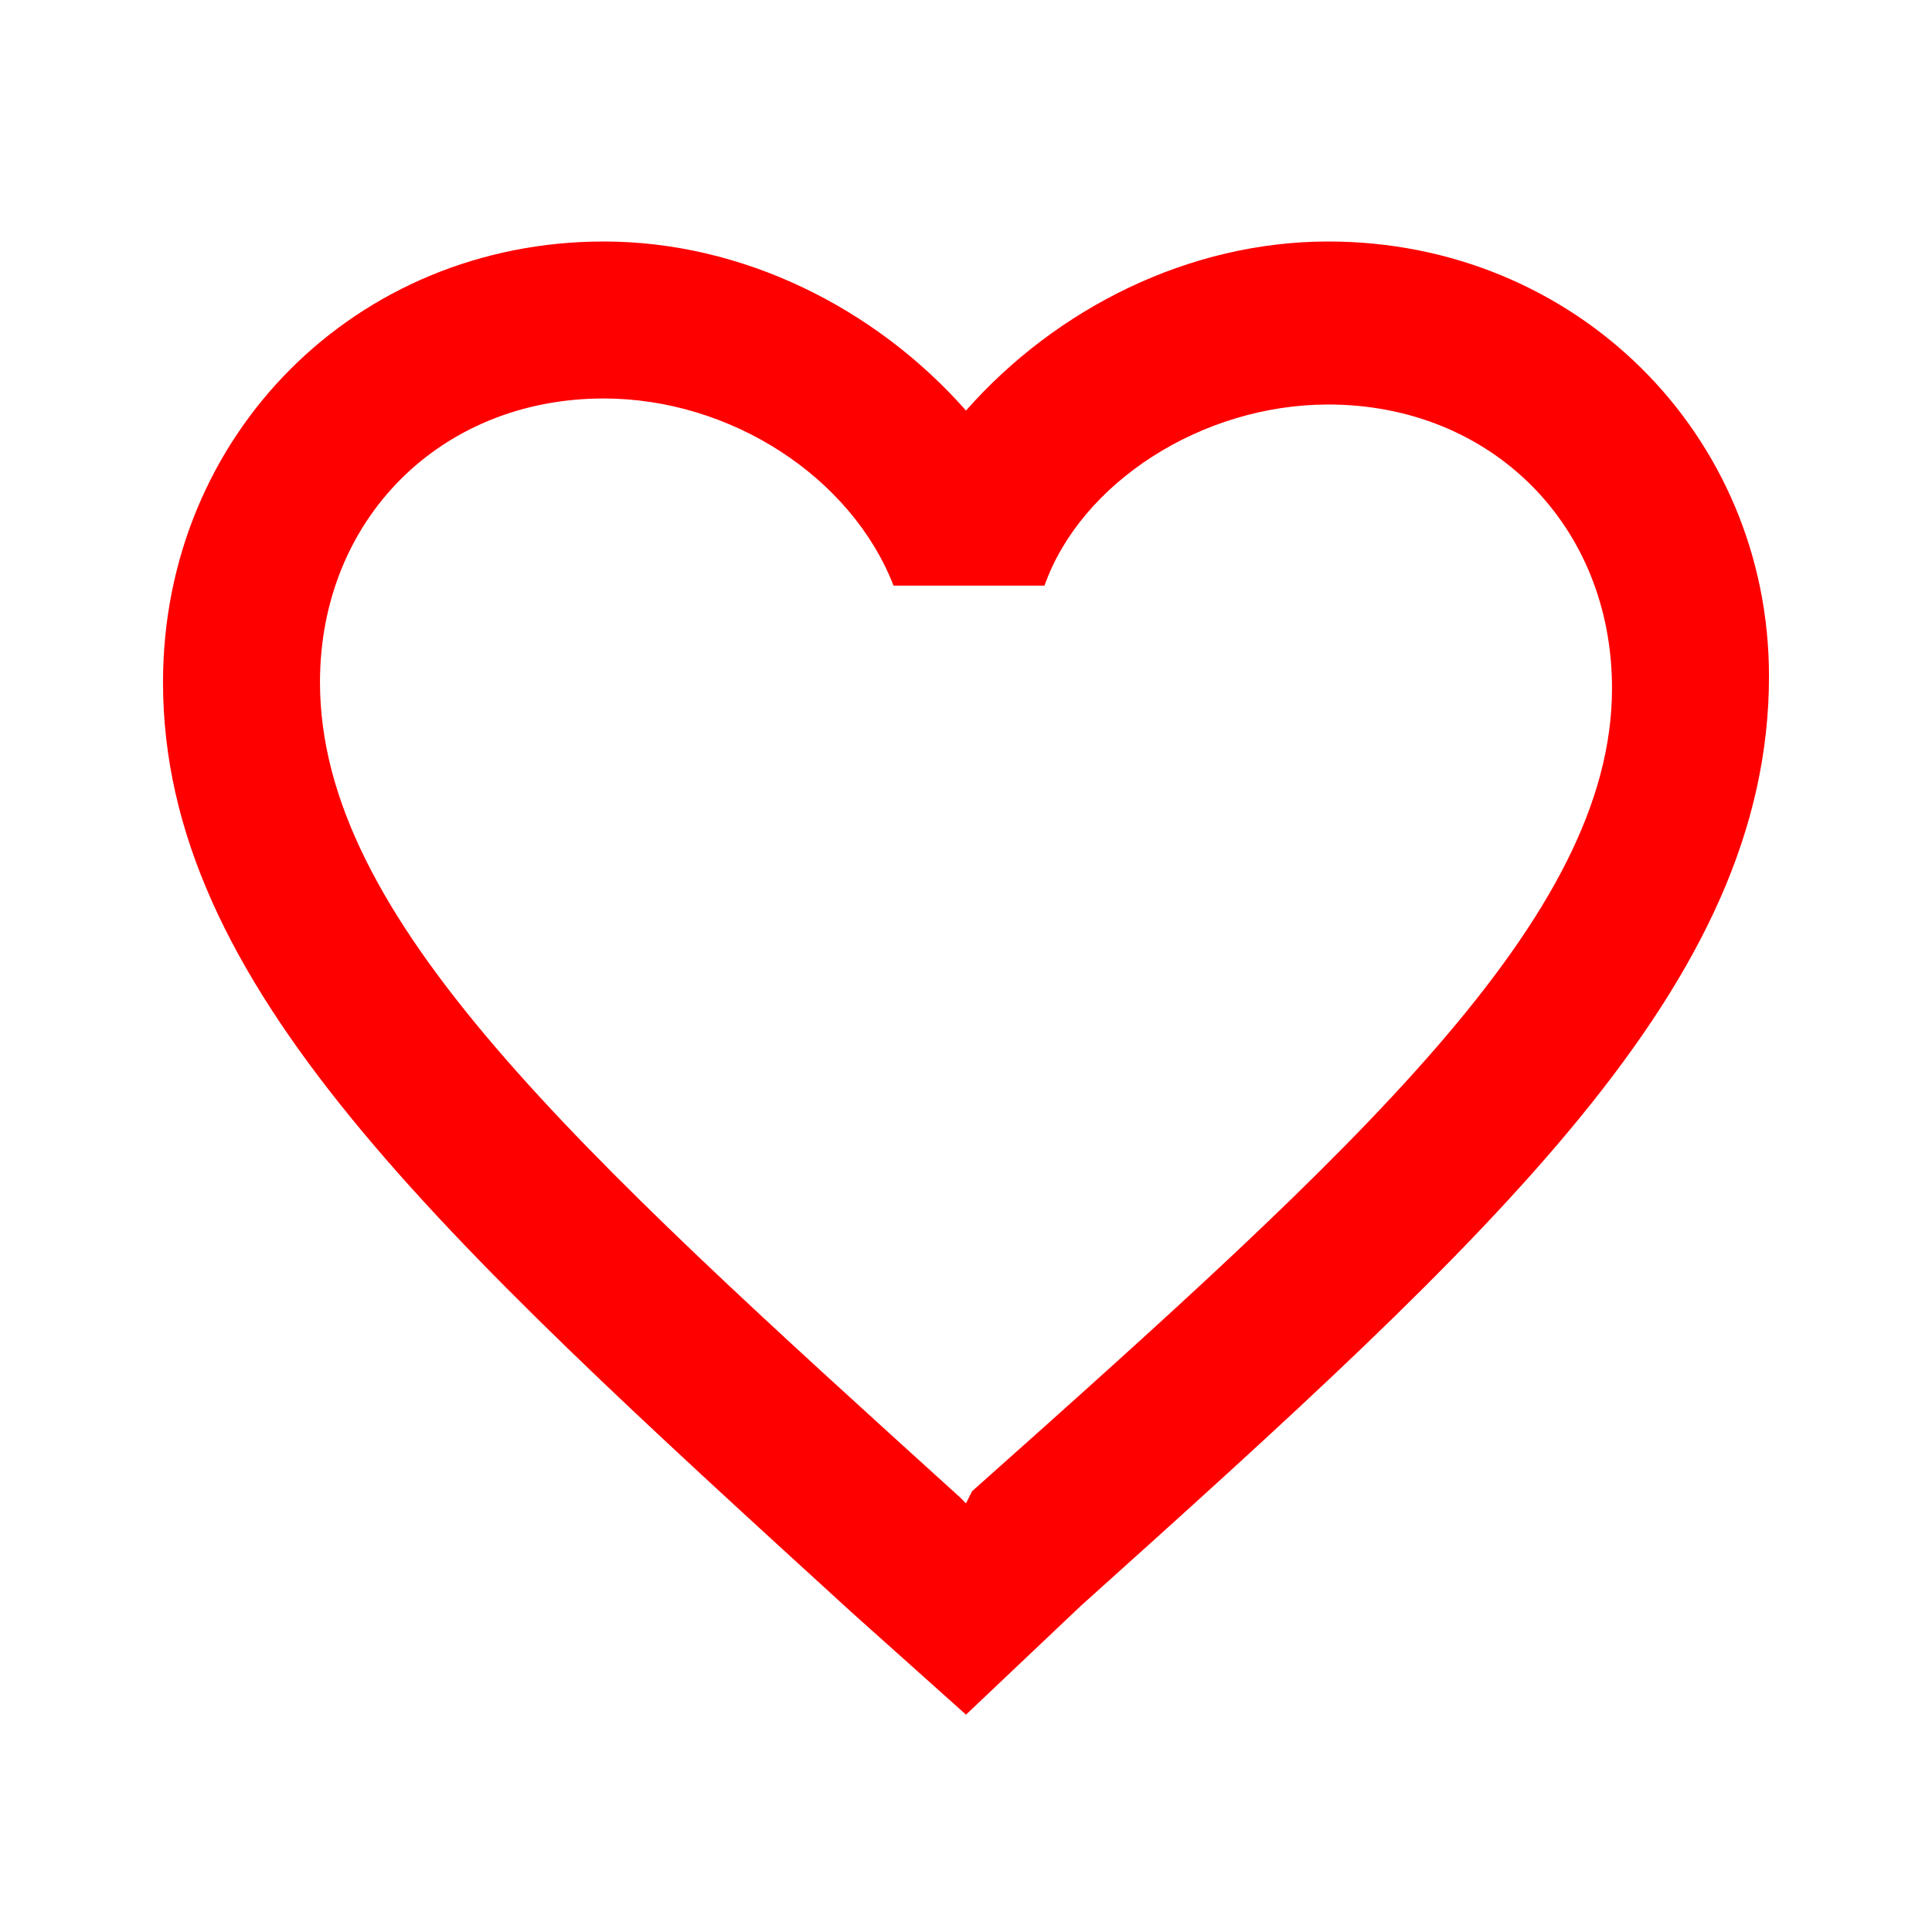
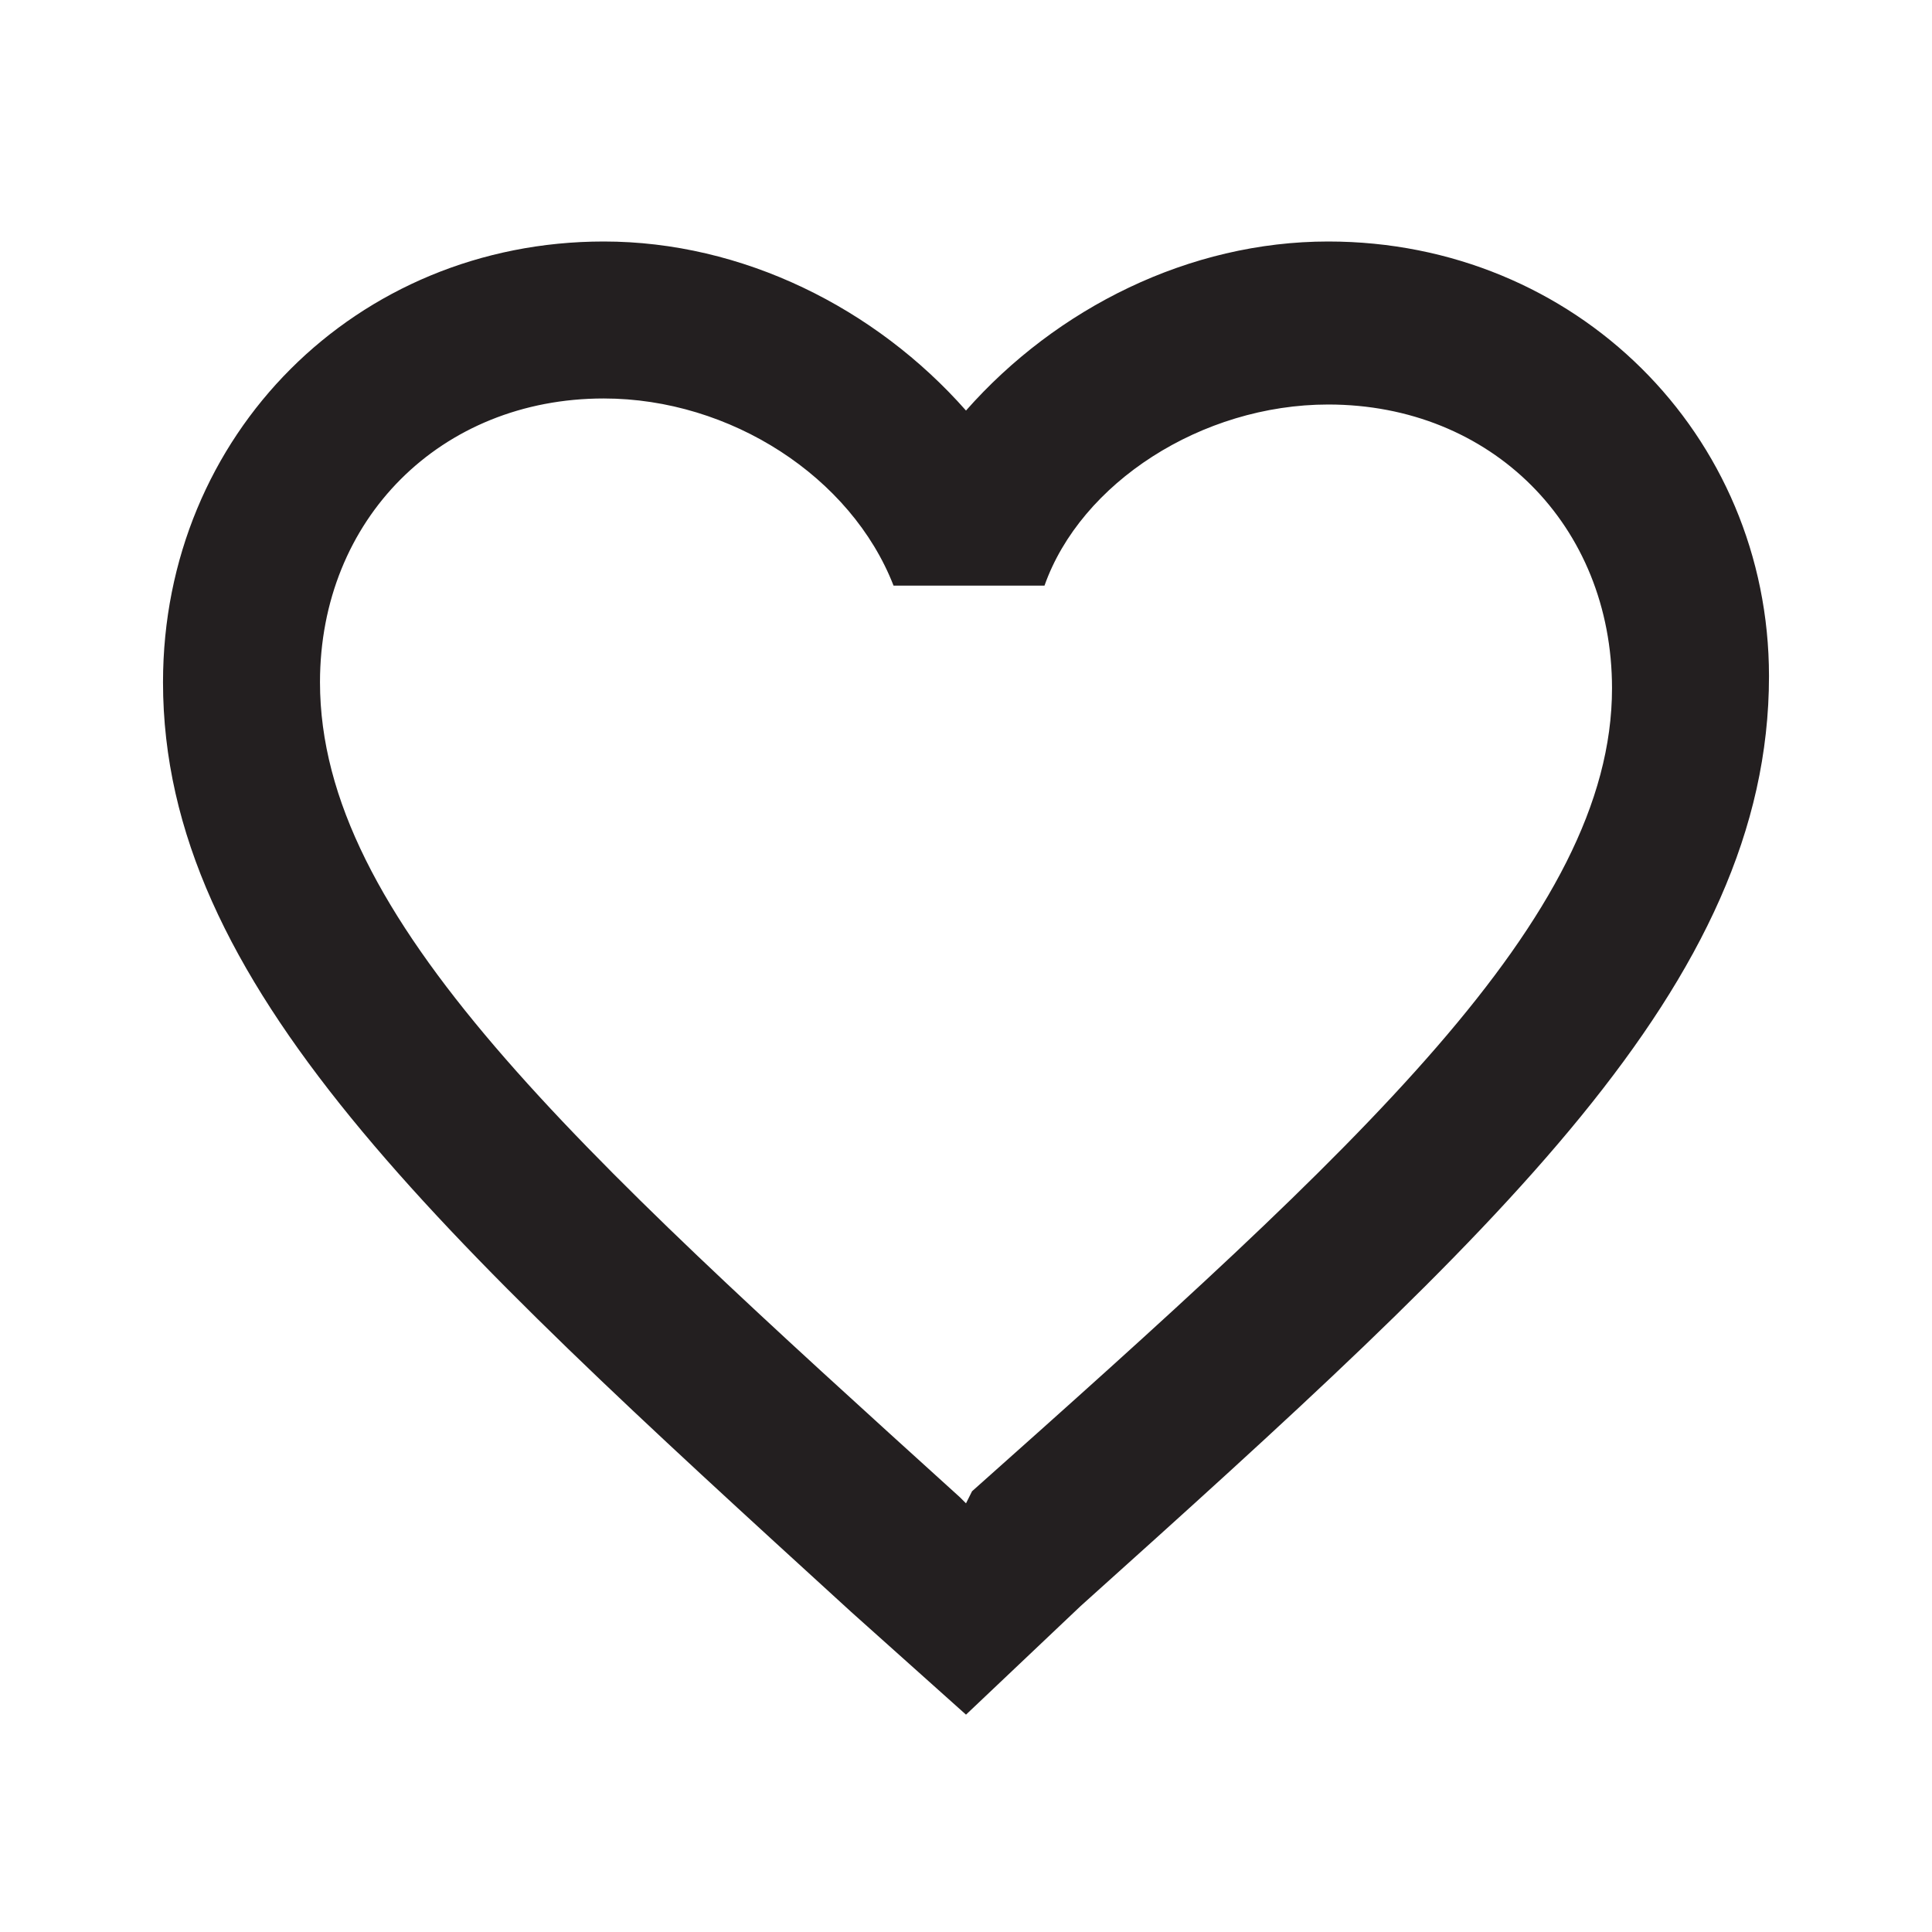
- <svg xmlns="http://www.w3.org/2000/svg" version="1.1" id="Layer_1" x="0px" y="0px" viewBox="0 0 32 32" style="enable-background:new 0 0 32 32;" xml:space="preserve" fill="red">
+ <svg xmlns="http://www.w3.org/2000/svg" version="1.1" id="Layer_1" x="0px" y="0px" viewBox="0 0 32 32" style="enable-background:new 0 0 32 32;" xml:space="preserve" fill="#231f20">
  <path id="Shape_2_" d="M22,4c-2.3,0-4.5,1.1-6,2.8C14.5,5.1,12.3,4,10,4c-4.1,0-7.3,3.2-7.3,7.3c0,5,4.5,9.1,11.4,15.4l1.9,1.7  l1.9-1.8c6.9-6.2,11.4-10.3,11.4-15.4C29.3,7.2,26.1,4,22,4L22,4z M16.1,24.7L16,24.9l-0.1-0.1C9.5,19,5.3,15.2,5.3,11.3  c0-2.7,2-4.7,4.7-4.7c2.1,0,4.1,1.3,4.8,3.1h2.5C17.9,8,19.9,6.7,22,6.7c2.7,0,4.7,2,4.7,4.7C26.7,15.2,22.5,19,16.1,24.7L16.1,24.7  z" />
</svg>
